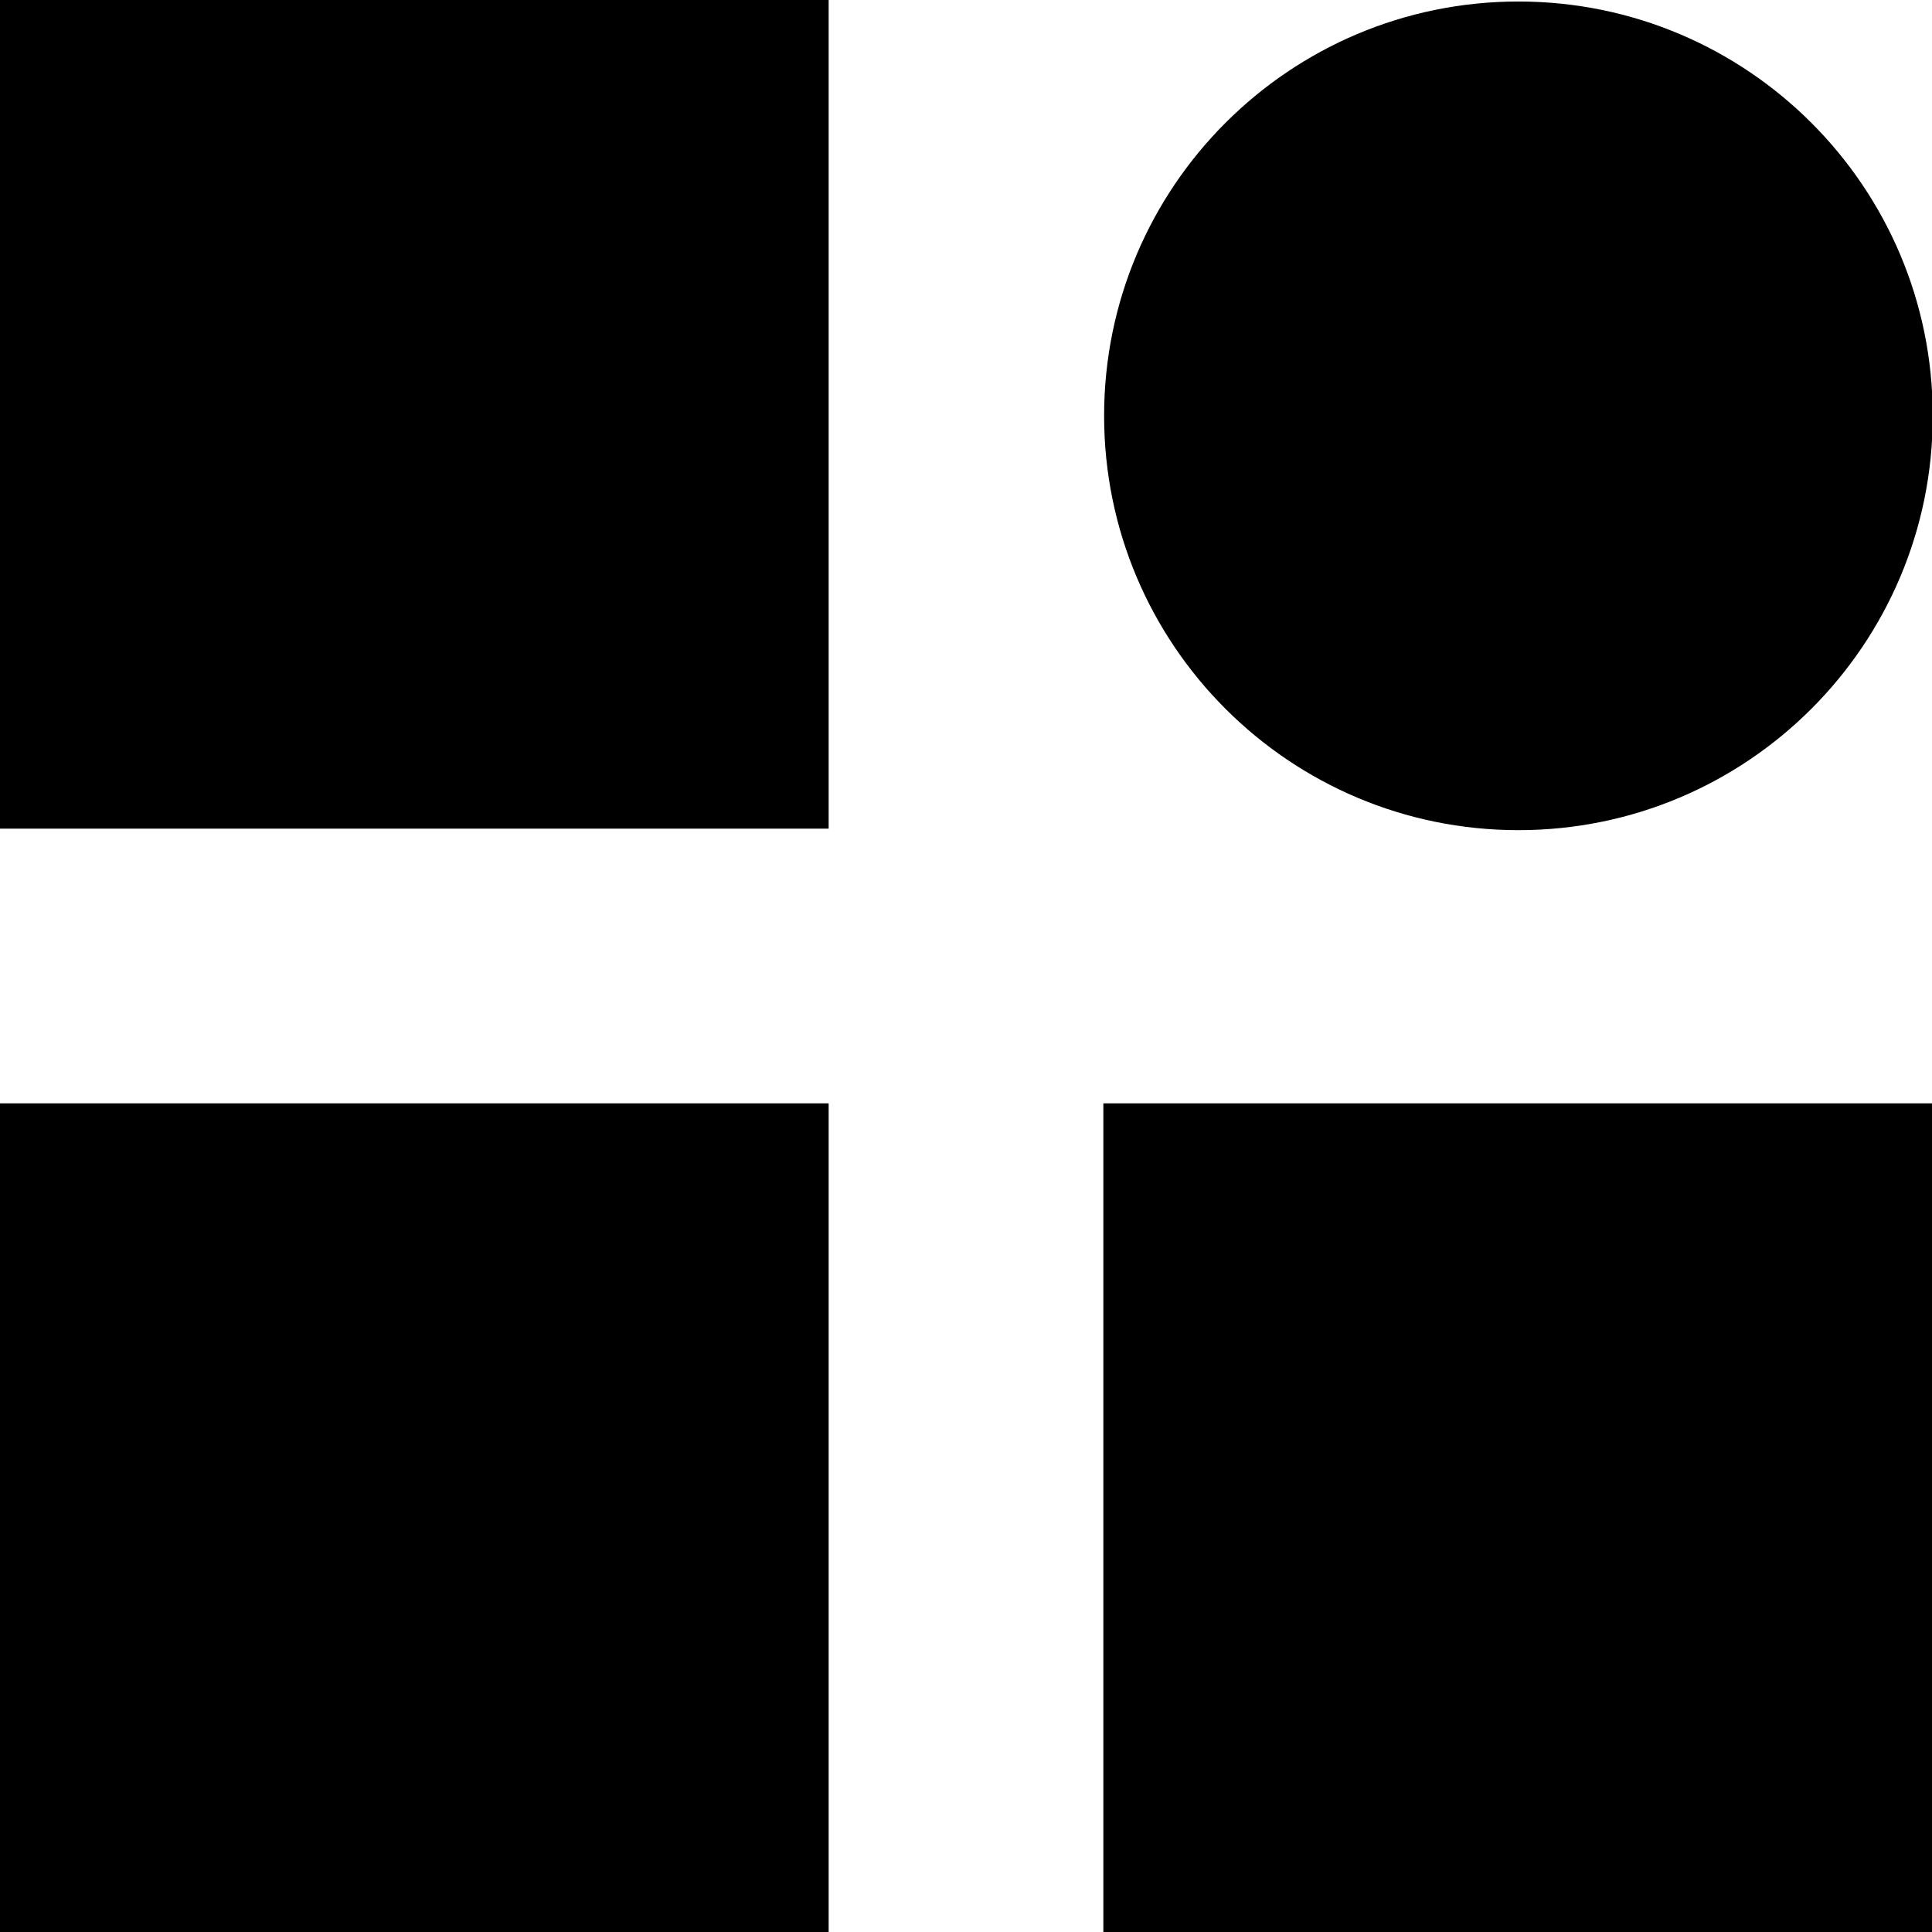
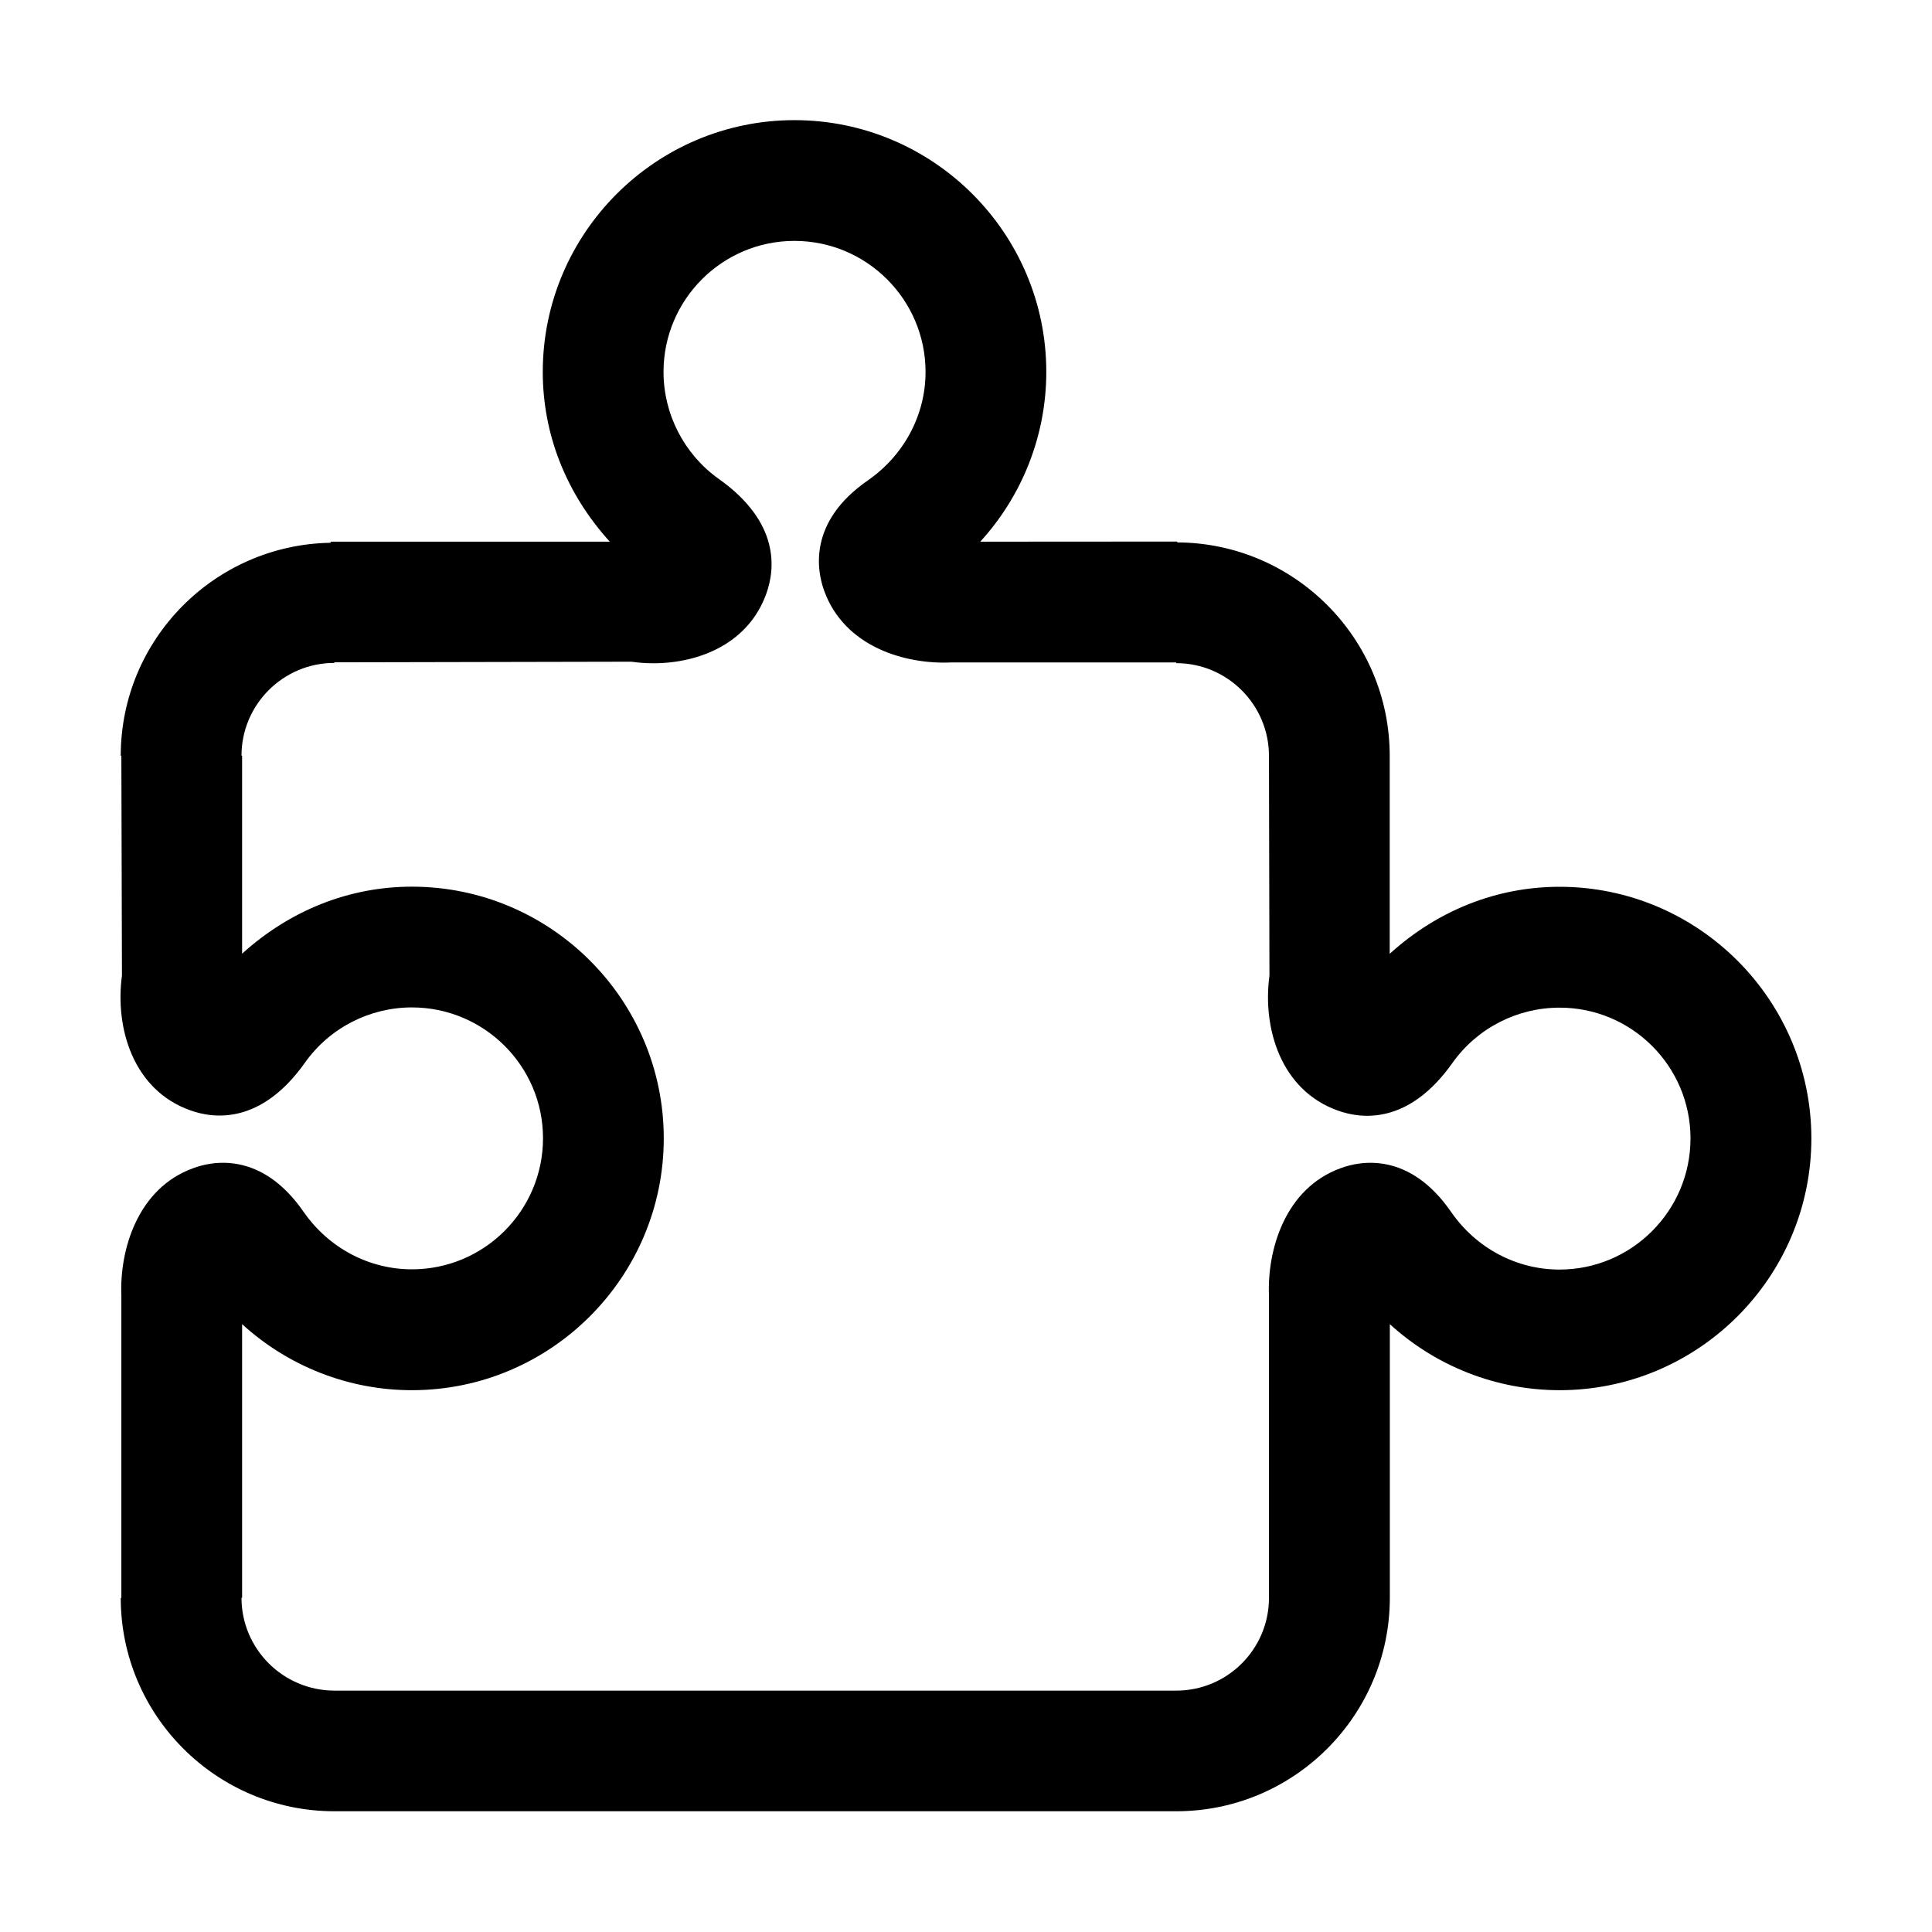
- <svg xmlns="http://www.w3.org/2000/svg" width="128" height="128">
-   <path d="M0 0h54.9v54.9H0V0zm0 73.1h54.9V128H0V73.1zm73.1 0H128V128H73.1V73.1zM100.6 55a27.4 27.4 0 1 0 0-54.9 27.4 27.4 0 0 0 0 54.9z" />
+ <svg xmlns="http://www.w3.org/2000/svg" t="1575804206892" class="icon" viewBox="0 0 1024 1024" version="1.1" p-id="3145" width="200" height="200">
+   <defs>
+     <style type="text/css" />
+   </defs>
+   <path d="M826.56 470.016c-32.896 0-64.384 12.288-89.984 35.52l0-104.96c0-62.208-50.496-112.832-112.64-113.088L623.936 287.04 519.552 287.104C541.824 262.72 554.56 230.72 554.56 197.12c0-73.536-59.904-133.44-133.504-133.44-73.472 0-133.376 59.904-133.376 133.44 0 32.896 12.224 64.256 35.52 89.984L175.232 287.104l0 0.576C113.728 288.704 64 338.88 64 400.576l0.32 0 0.32 116.48C60.864 544.896 70.592 577.728 100.8 588.48c12.736 4.608 37.632 7.488 60.864-25.28 12.992-18.368 34.24-29.248 56.64-29.248 38.336 0 69.504 31.104 69.504 69.312 0 38.4-31.168 69.504-69.504 69.504-22.656 0-44.032-11.264-57.344-30.4C138.688 610.112 112.576 615.36 102.464 619.136c-29.824 10.752-39.104 43.776-38.144 67.392l0 160.384L64 846.912C64 909.248 114.752 960 177.216 960l446.272 0c62.4 0 113.152-50.752 113.152-113.152l0-145.024c24.384 22.272 56.384 35.008 89.984 35.008 73.536 0 133.44-59.904 133.44-133.504C960 529.92 900.096 470.016 826.56 470.016zM826.56 672.896c-22.72 0-44.032-11.264-57.344-30.4-22.272-32.384-48.448-27.136-58.56-23.36-29.824 10.752-39.04 43.776-38.08 67.392l0 160.384c0 27.136-22.016 49.152-49.152 49.152L177.216 896.064C150.08 896 128 873.984 128 846.848l0.32 0 0-145.024c24.384 22.272 56.384 35.008 89.984 35.008 73.6 0 133.504-59.904 133.504-133.504 0-73.472-59.904-133.376-133.504-133.376-32.896 0-64.32 12.288-89.984 35.52l0-104.96L128 400.512c0-27.072 22.08-49.152 49.216-49.152L177.216 351.04 334.656 350.72c3.776 0.512 7.616 0.832 11.52 0.832 24.896 0 50.752-10.816 60.032-37.056 4.544-12.736 7.424-37.568-25.344-60.736C362.624 240.768 351.68 219.52 351.68 197.12c0-38.272 31.104-69.44 69.376-69.44 38.336 0 69.504 31.168 69.504 69.44 0 22.72-11.264 44.032-30.528 57.472C427.968 276.736 433.088 302.784 436.8 313.024c10.752 29.888 43.072 39.232 67.392 38.08l119.232 0 0 0.384c27.136 0 49.152 22.08 49.152 49.152l0.256 116.48c-3.776 27.84 6.016 60.736 36.224 71.488 12.736 4.608 37.632 7.488 60.8-25.28 13.056-18.368 34.24-29.248 56.704-29.248C864.832 534.016 896 565.12 896 603.392 896 641.728 864.832 672.896 826.56 672.896z" p-id="3146" />
</svg>
